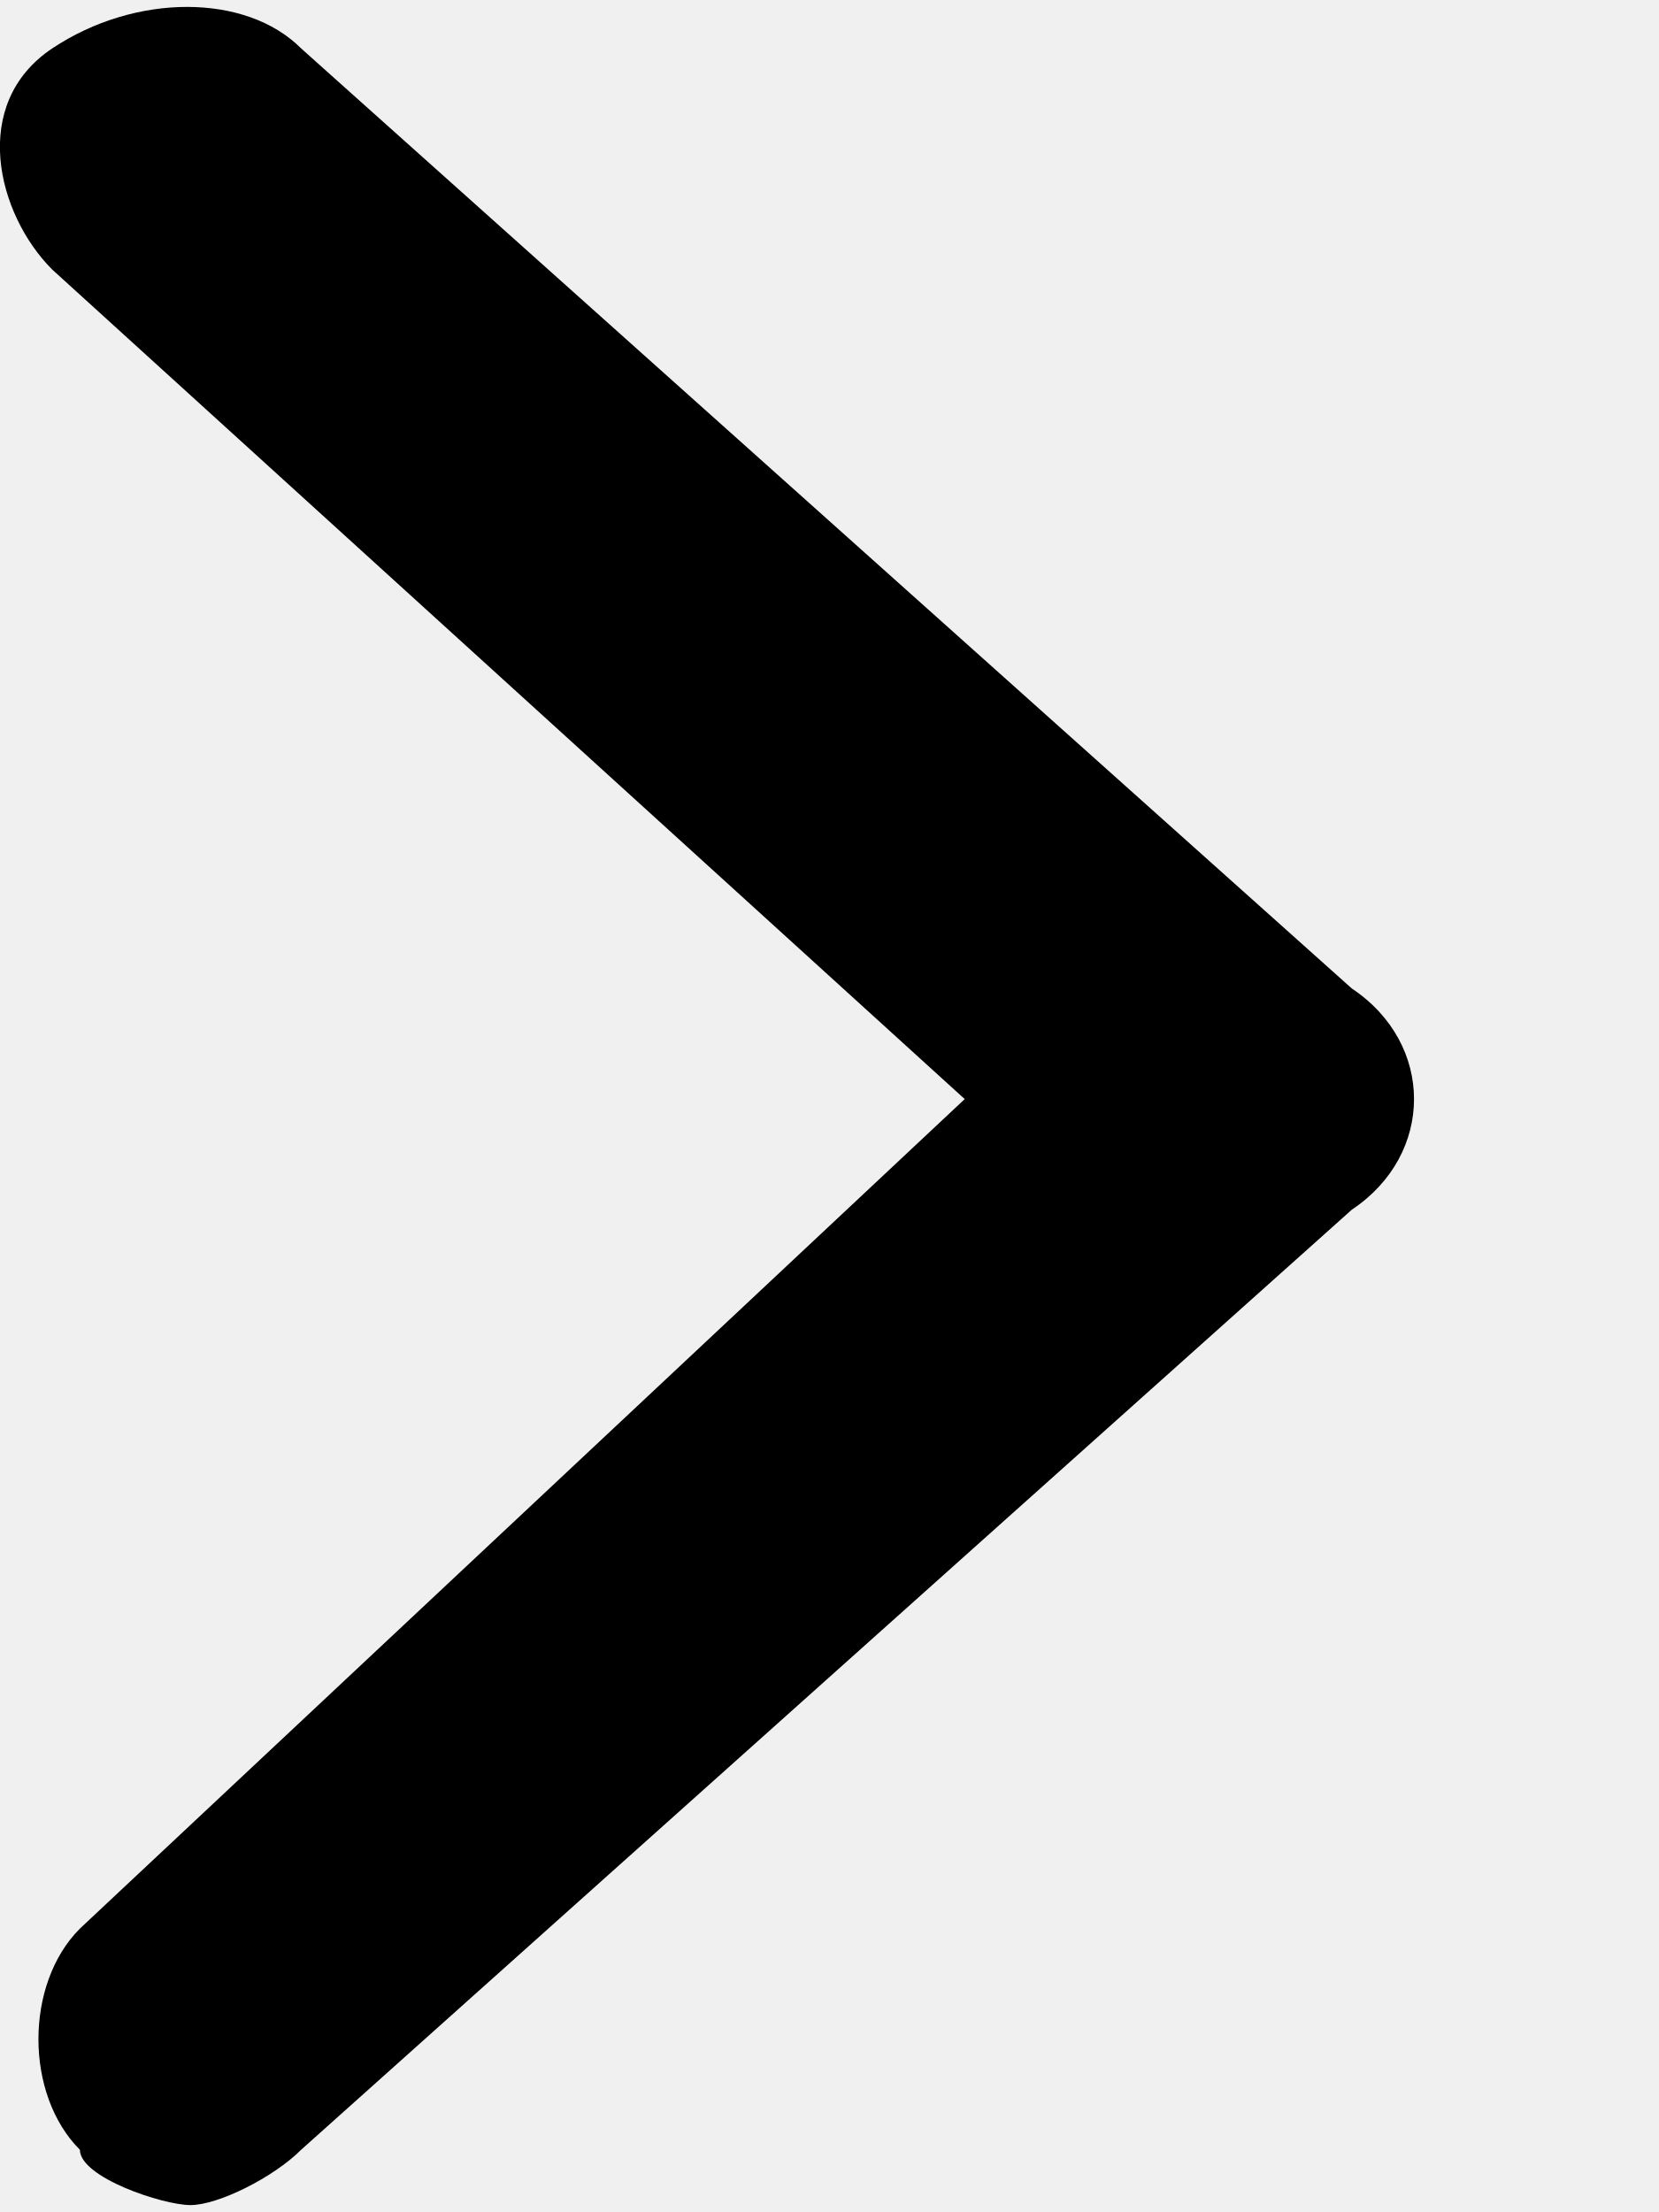
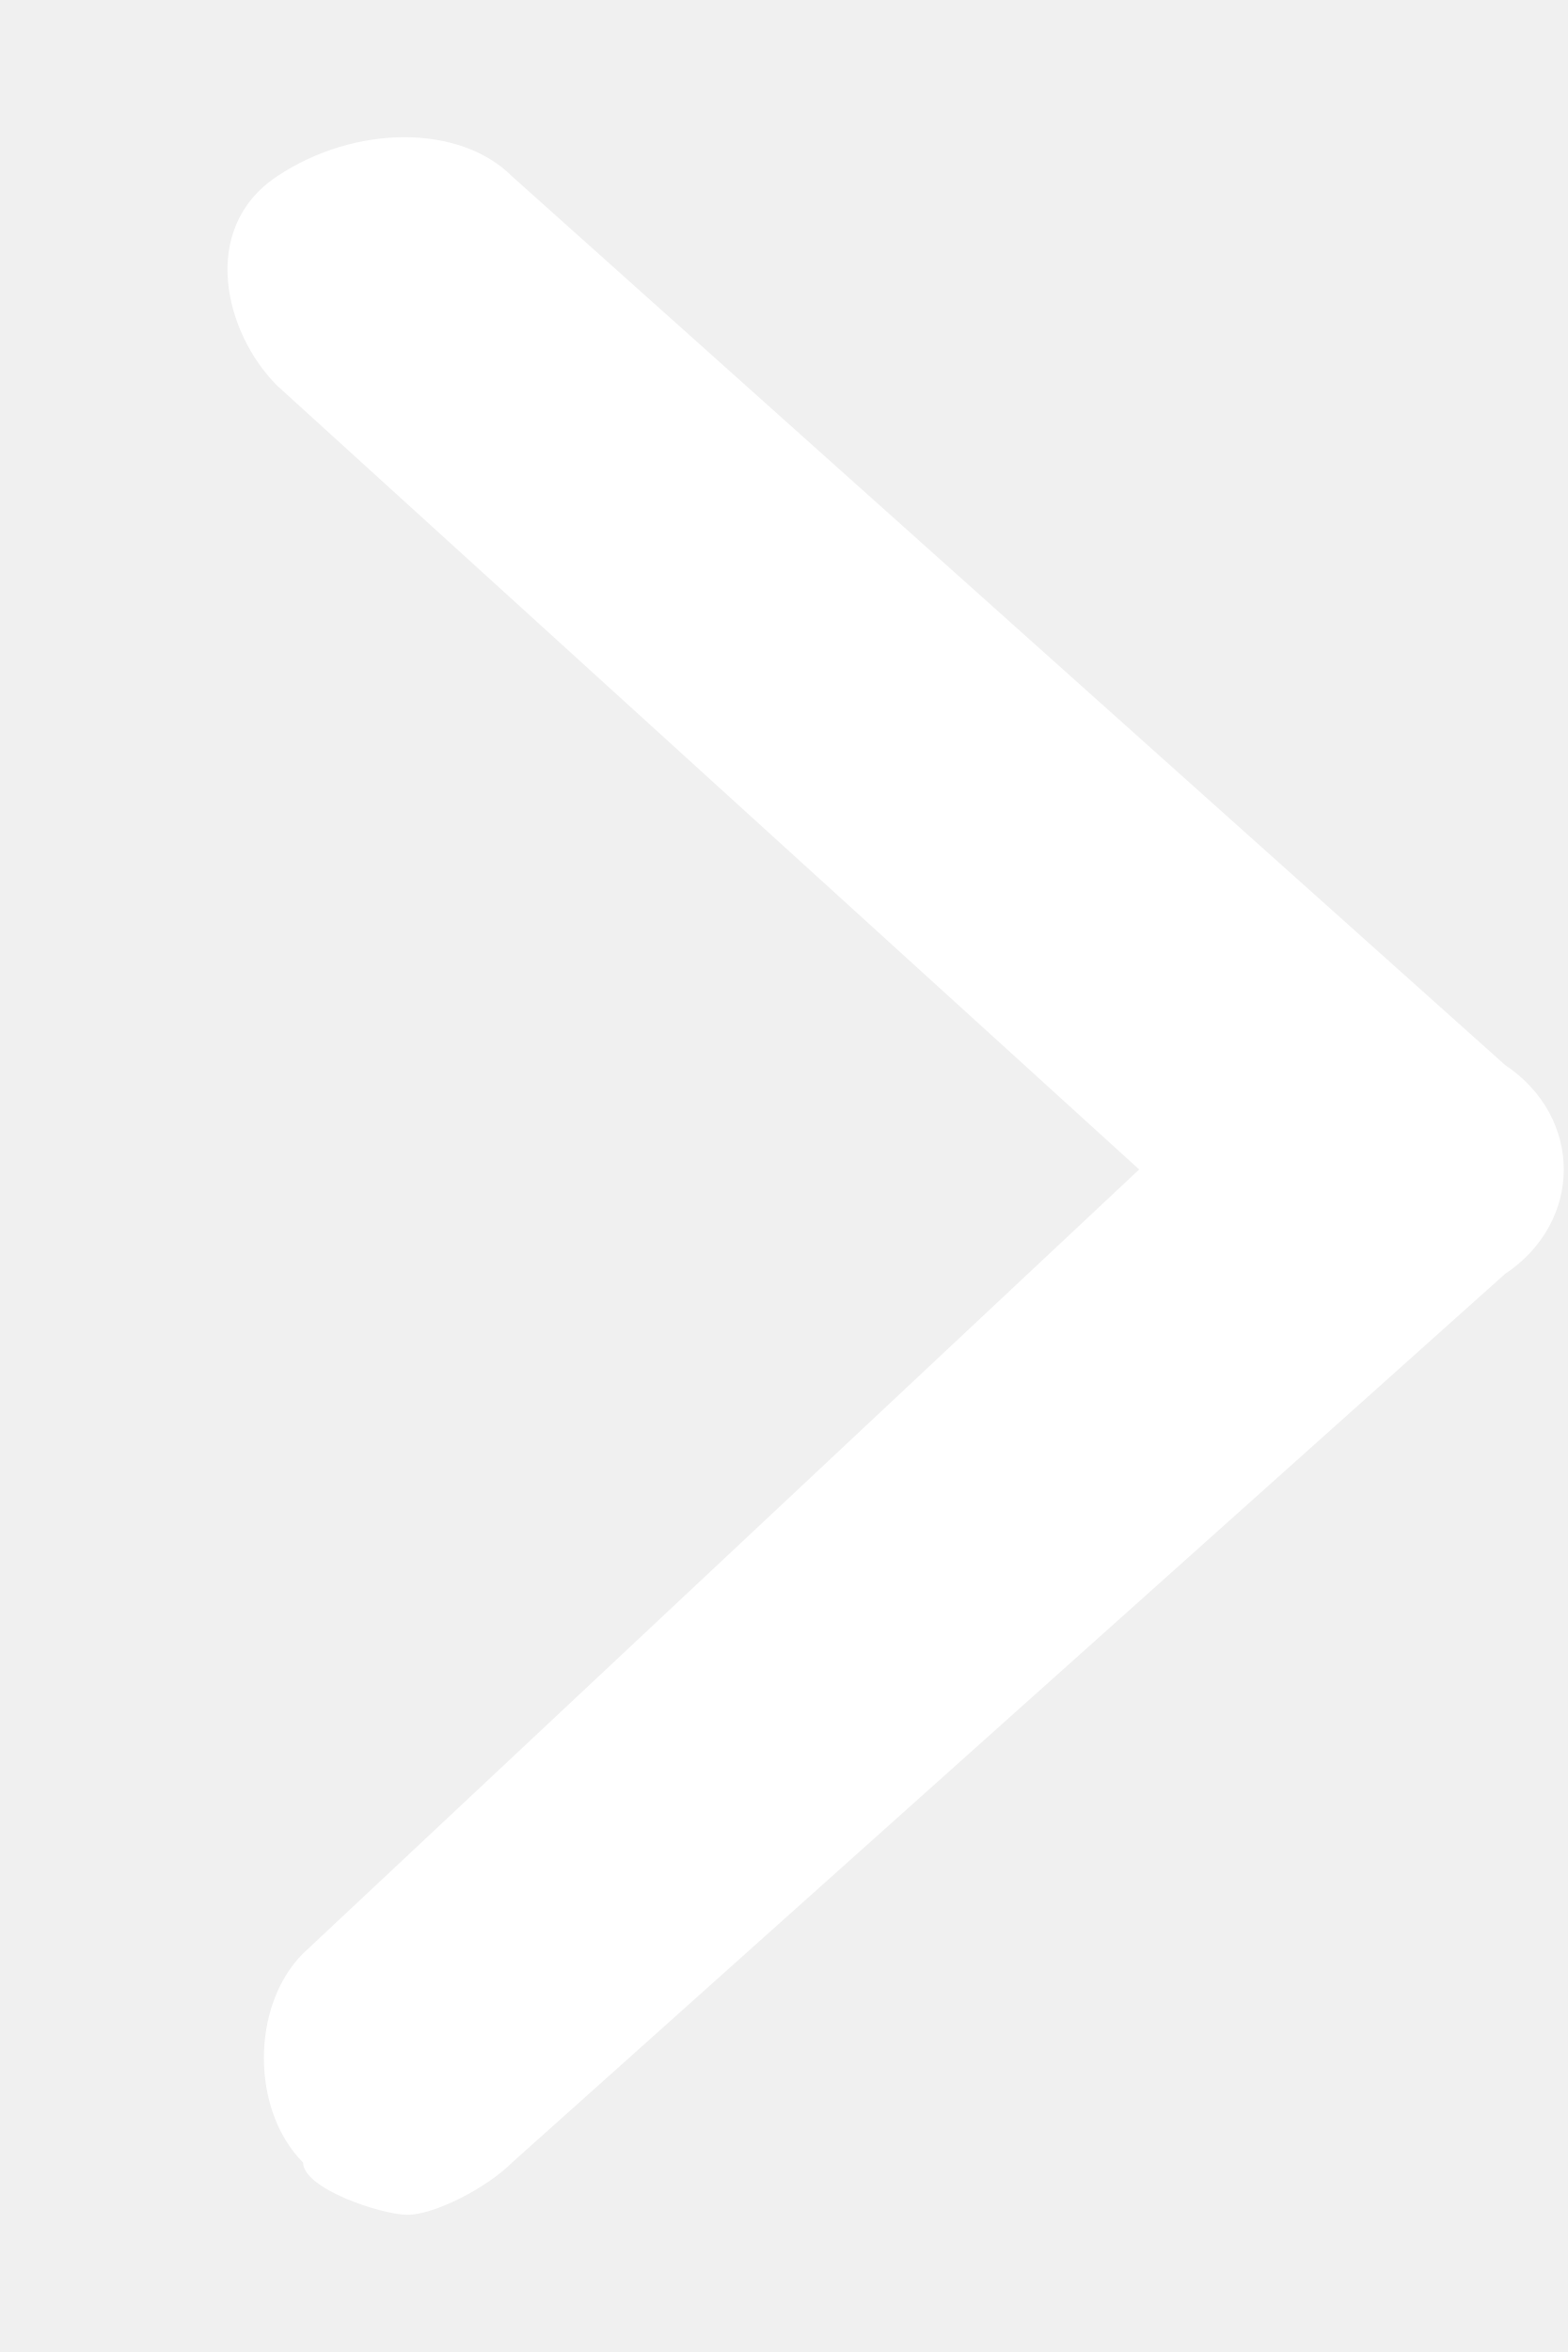
- <svg xmlns="http://www.w3.org/2000/svg" width="6" height="8" viewBox="0 0 6 8" fill="none">
-   <path d="M4.889 3.575L1.089 0.175C0.889 -0.025 0.489 -0.025 0.189 0.175C-0.111 0.375 -0.011 0.775 0.189 0.975L3.489 3.975L0.289 6.975C0.089 7.175 0.089 7.575 0.289 7.775C0.289 7.875 0.589 7.975 0.689 7.975C0.789 7.975 0.989 7.875 1.089 7.775L4.889 4.375C5.189 4.175 5.189 3.775 4.889 3.575Z" fill="black" />
+ <svg xmlns="http://www.w3.org/2000/svg" width="6" height="9" viewBox="0 0 6 9" fill="none">
+   <path d="M5.76 4.075L1.96 0.675C1.76 0.475 1.36 0.475 1.06 0.675C0.76 0.875 0.86 1.275 1.06 1.475L4.36 4.475L1.16 7.475C0.96 7.675 0.96 8.075 1.16 8.275C1.16 8.375 1.46 8.475 1.56 8.475C1.66 8.475 1.86 8.375 1.96 8.275L5.76 4.875C6.06 4.675 6.06 4.275 5.76 4.075Z" fill="white" />
</svg>
